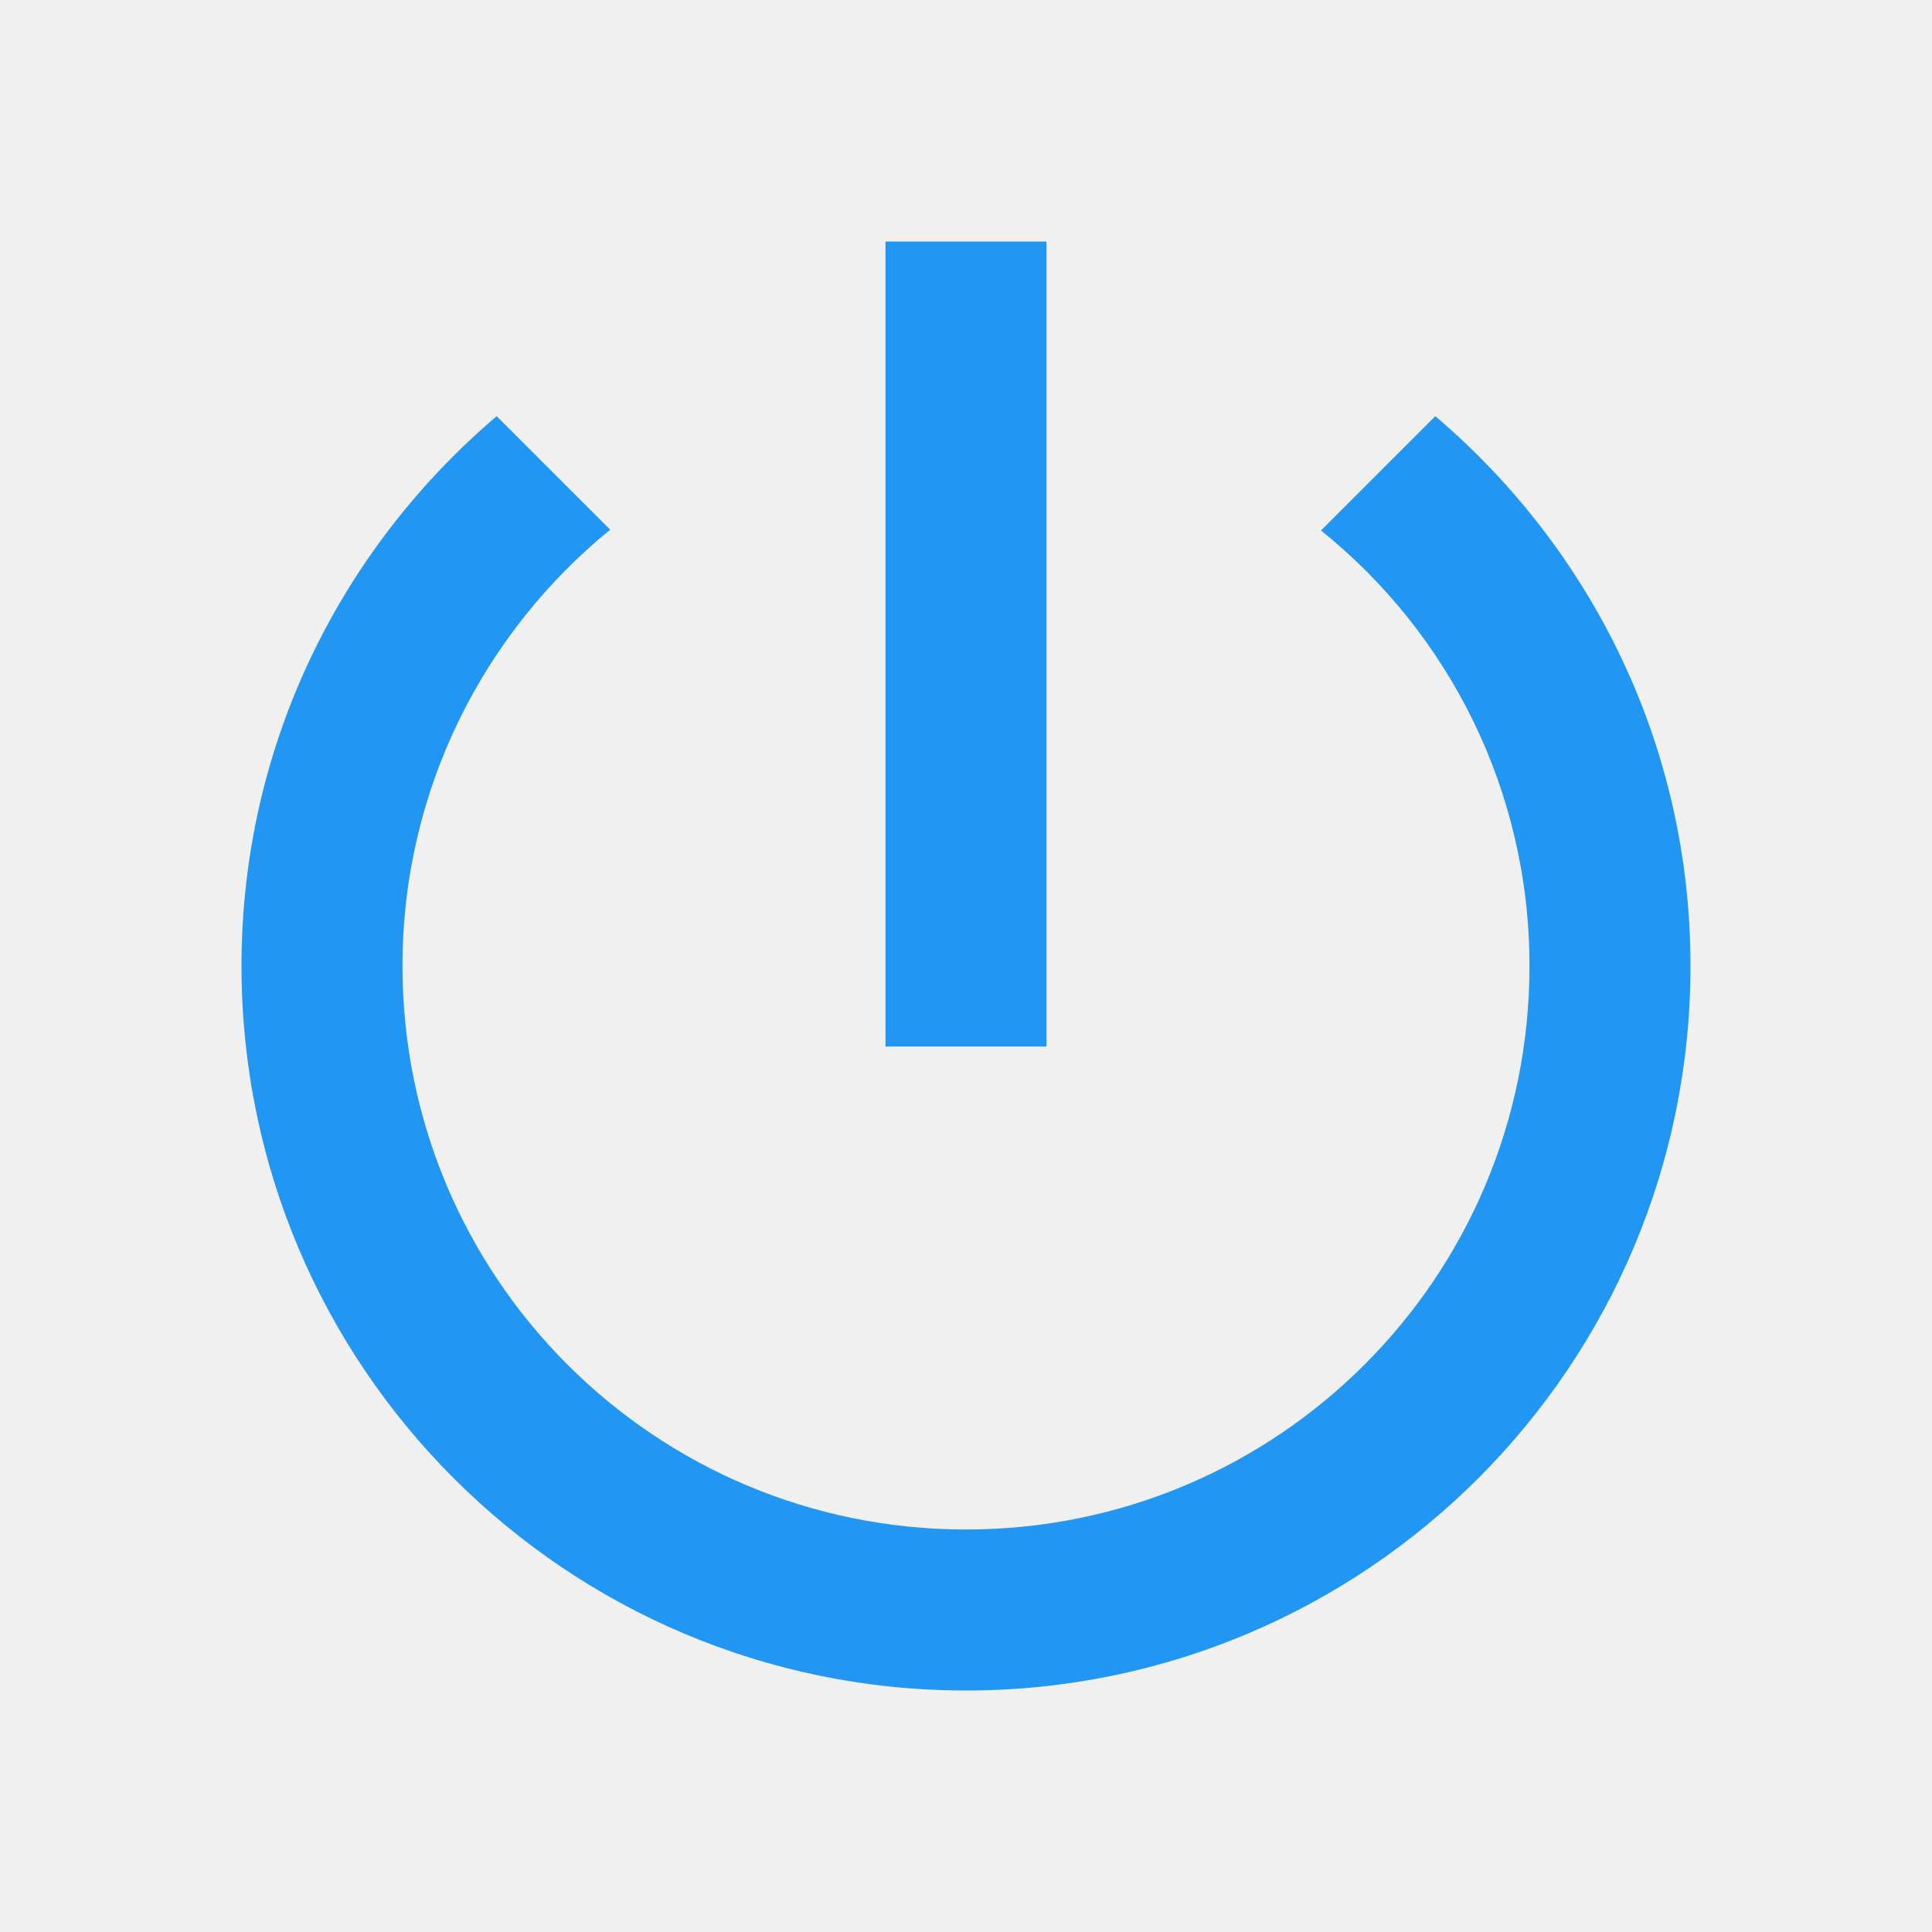
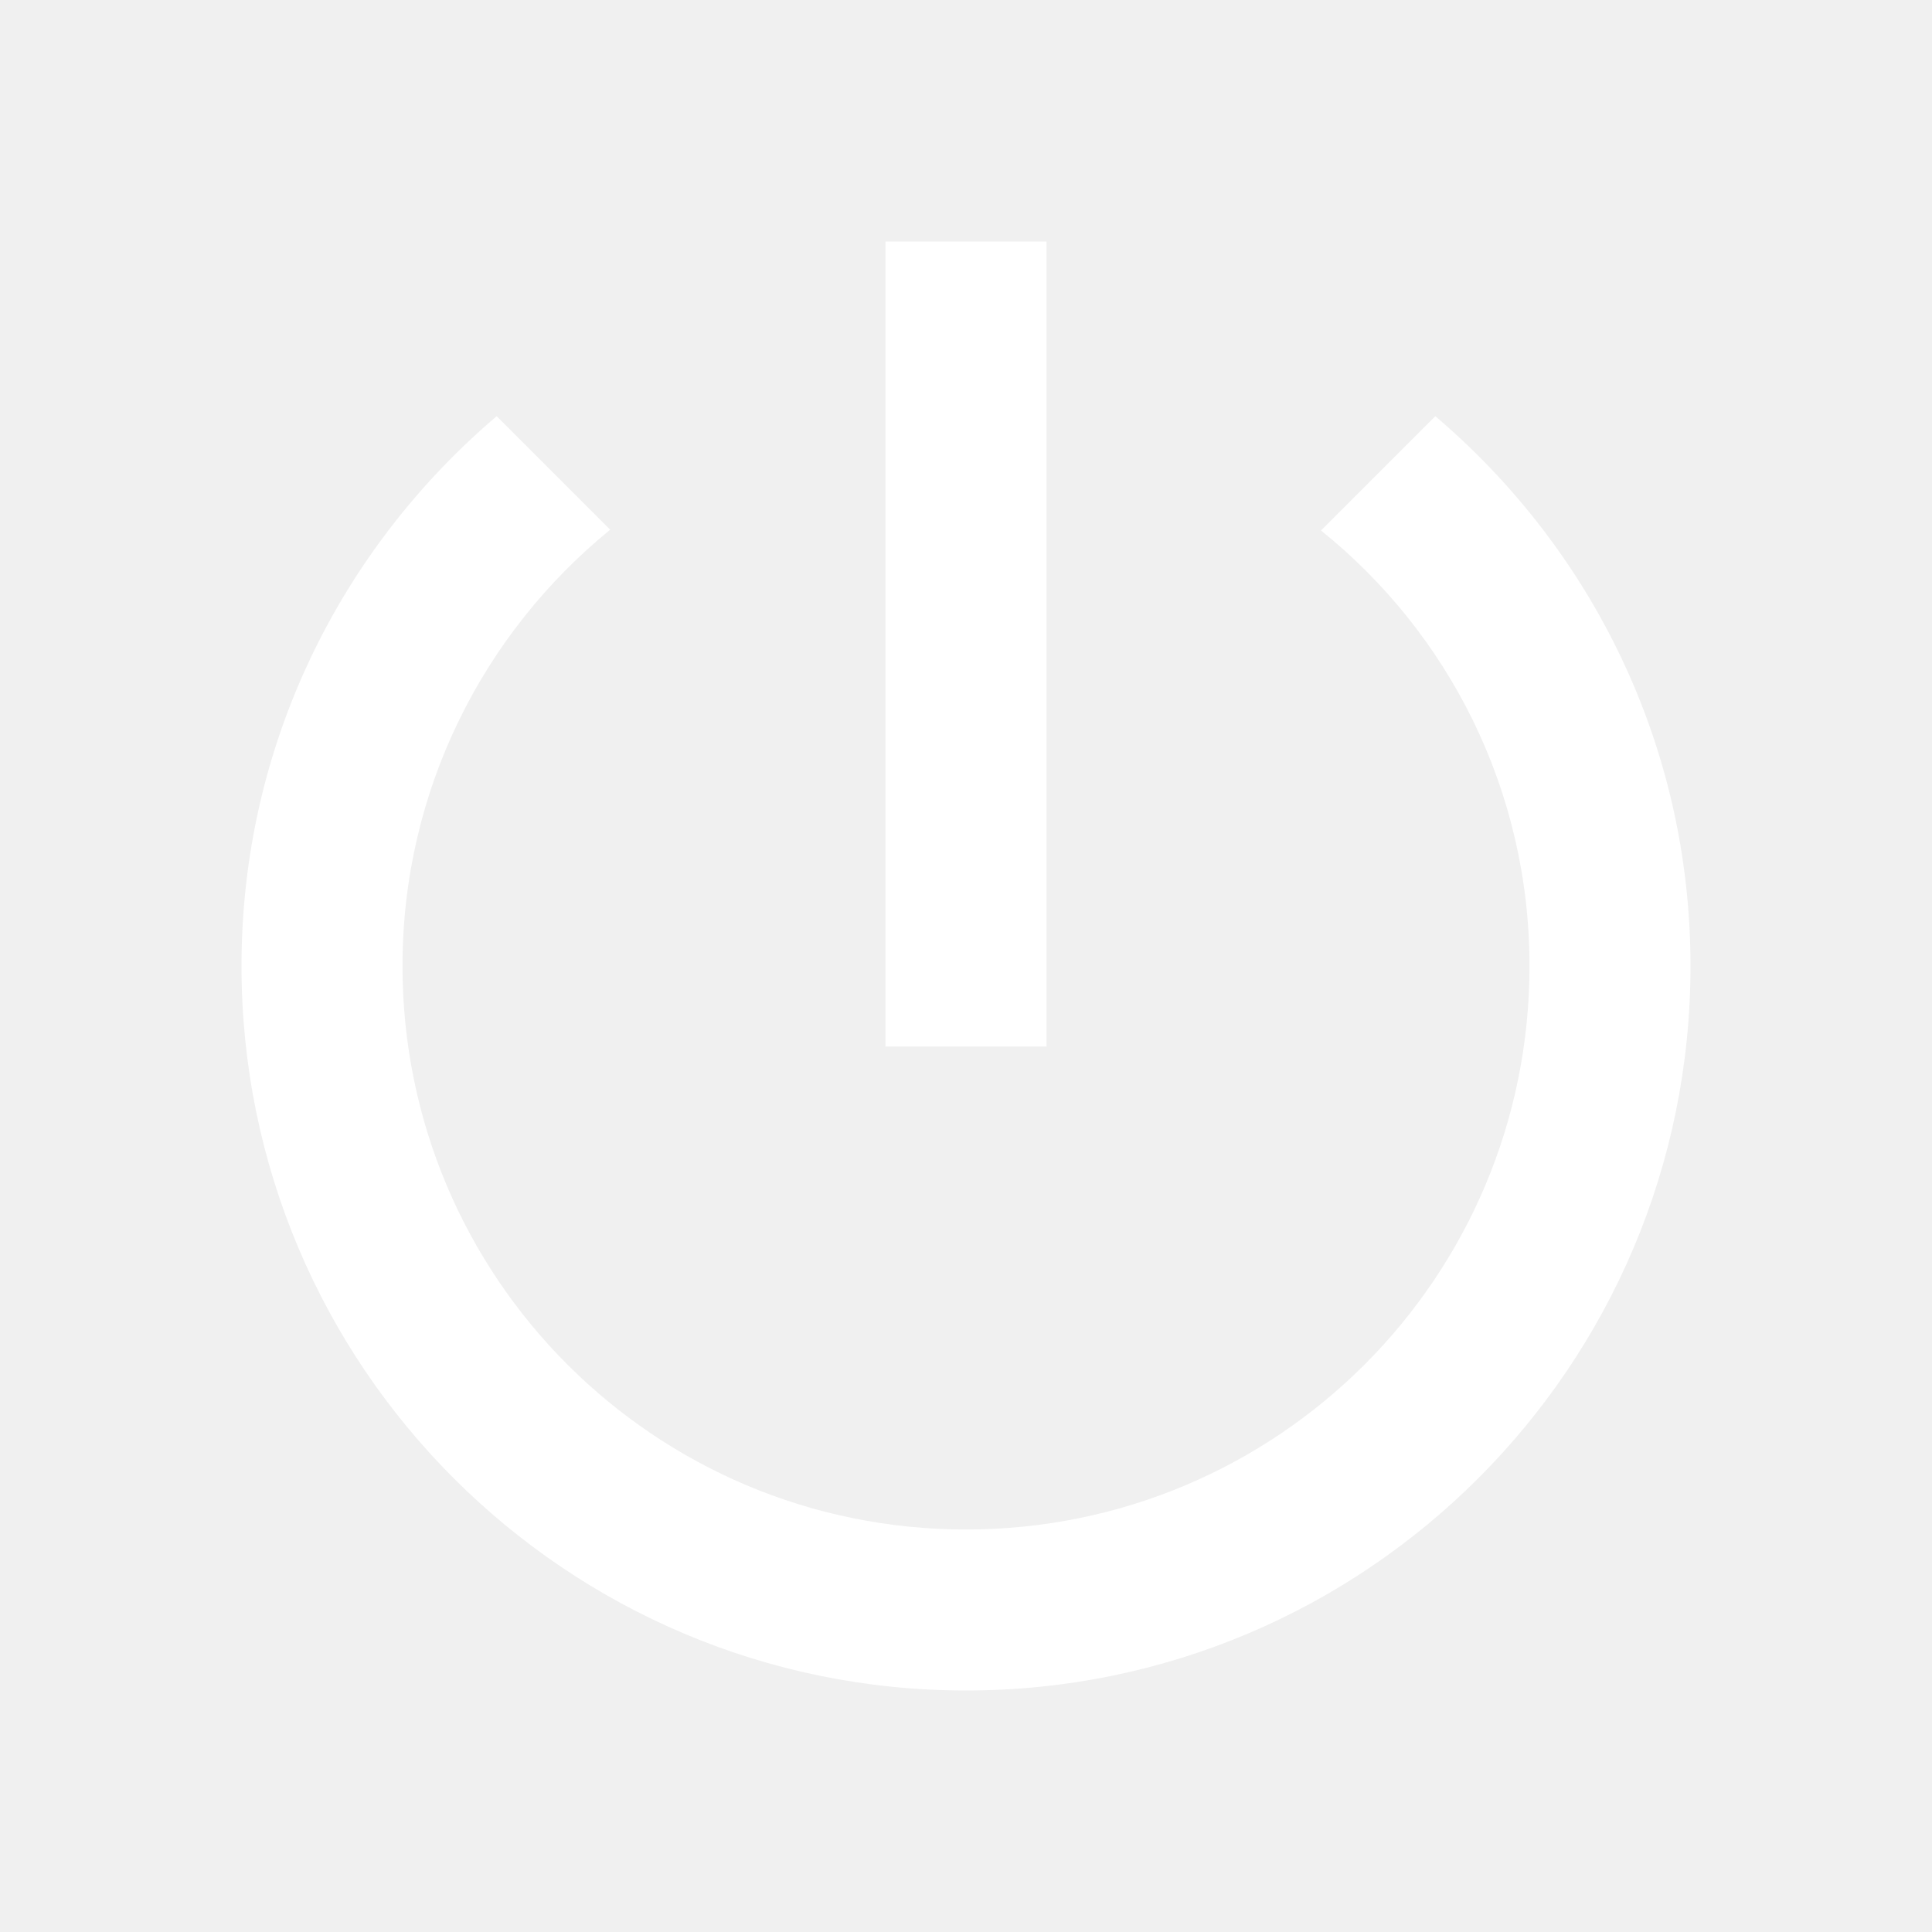
- <svg xmlns="http://www.w3.org/2000/svg" fill="#2196F3" height="36" viewBox="0 0 24 24" width="36">
+ <svg xmlns="http://www.w3.org/2000/svg" fill="#FFFFFF" height="36" viewBox="0 0 24 24" width="36">
  <path d="M0 0h24v24H0z" fill="none" />
  <path d="M13 3h-2v10h2V3zm4.83 2.17l-1.42 1.42C17.99 7.86 19 9.81 19 12c0 3.87-3.13 7-7 7s-7-3.13-7-7c0-2.19 1.01-4.14 2.58-5.42L6.17 5.17C4.23 6.82 3 9.26 3 12c0 4.97 4.03 9 9 9s9-4.03 9-9c0-2.74-1.23-5.18-3.17-6.83z" />
</svg>
